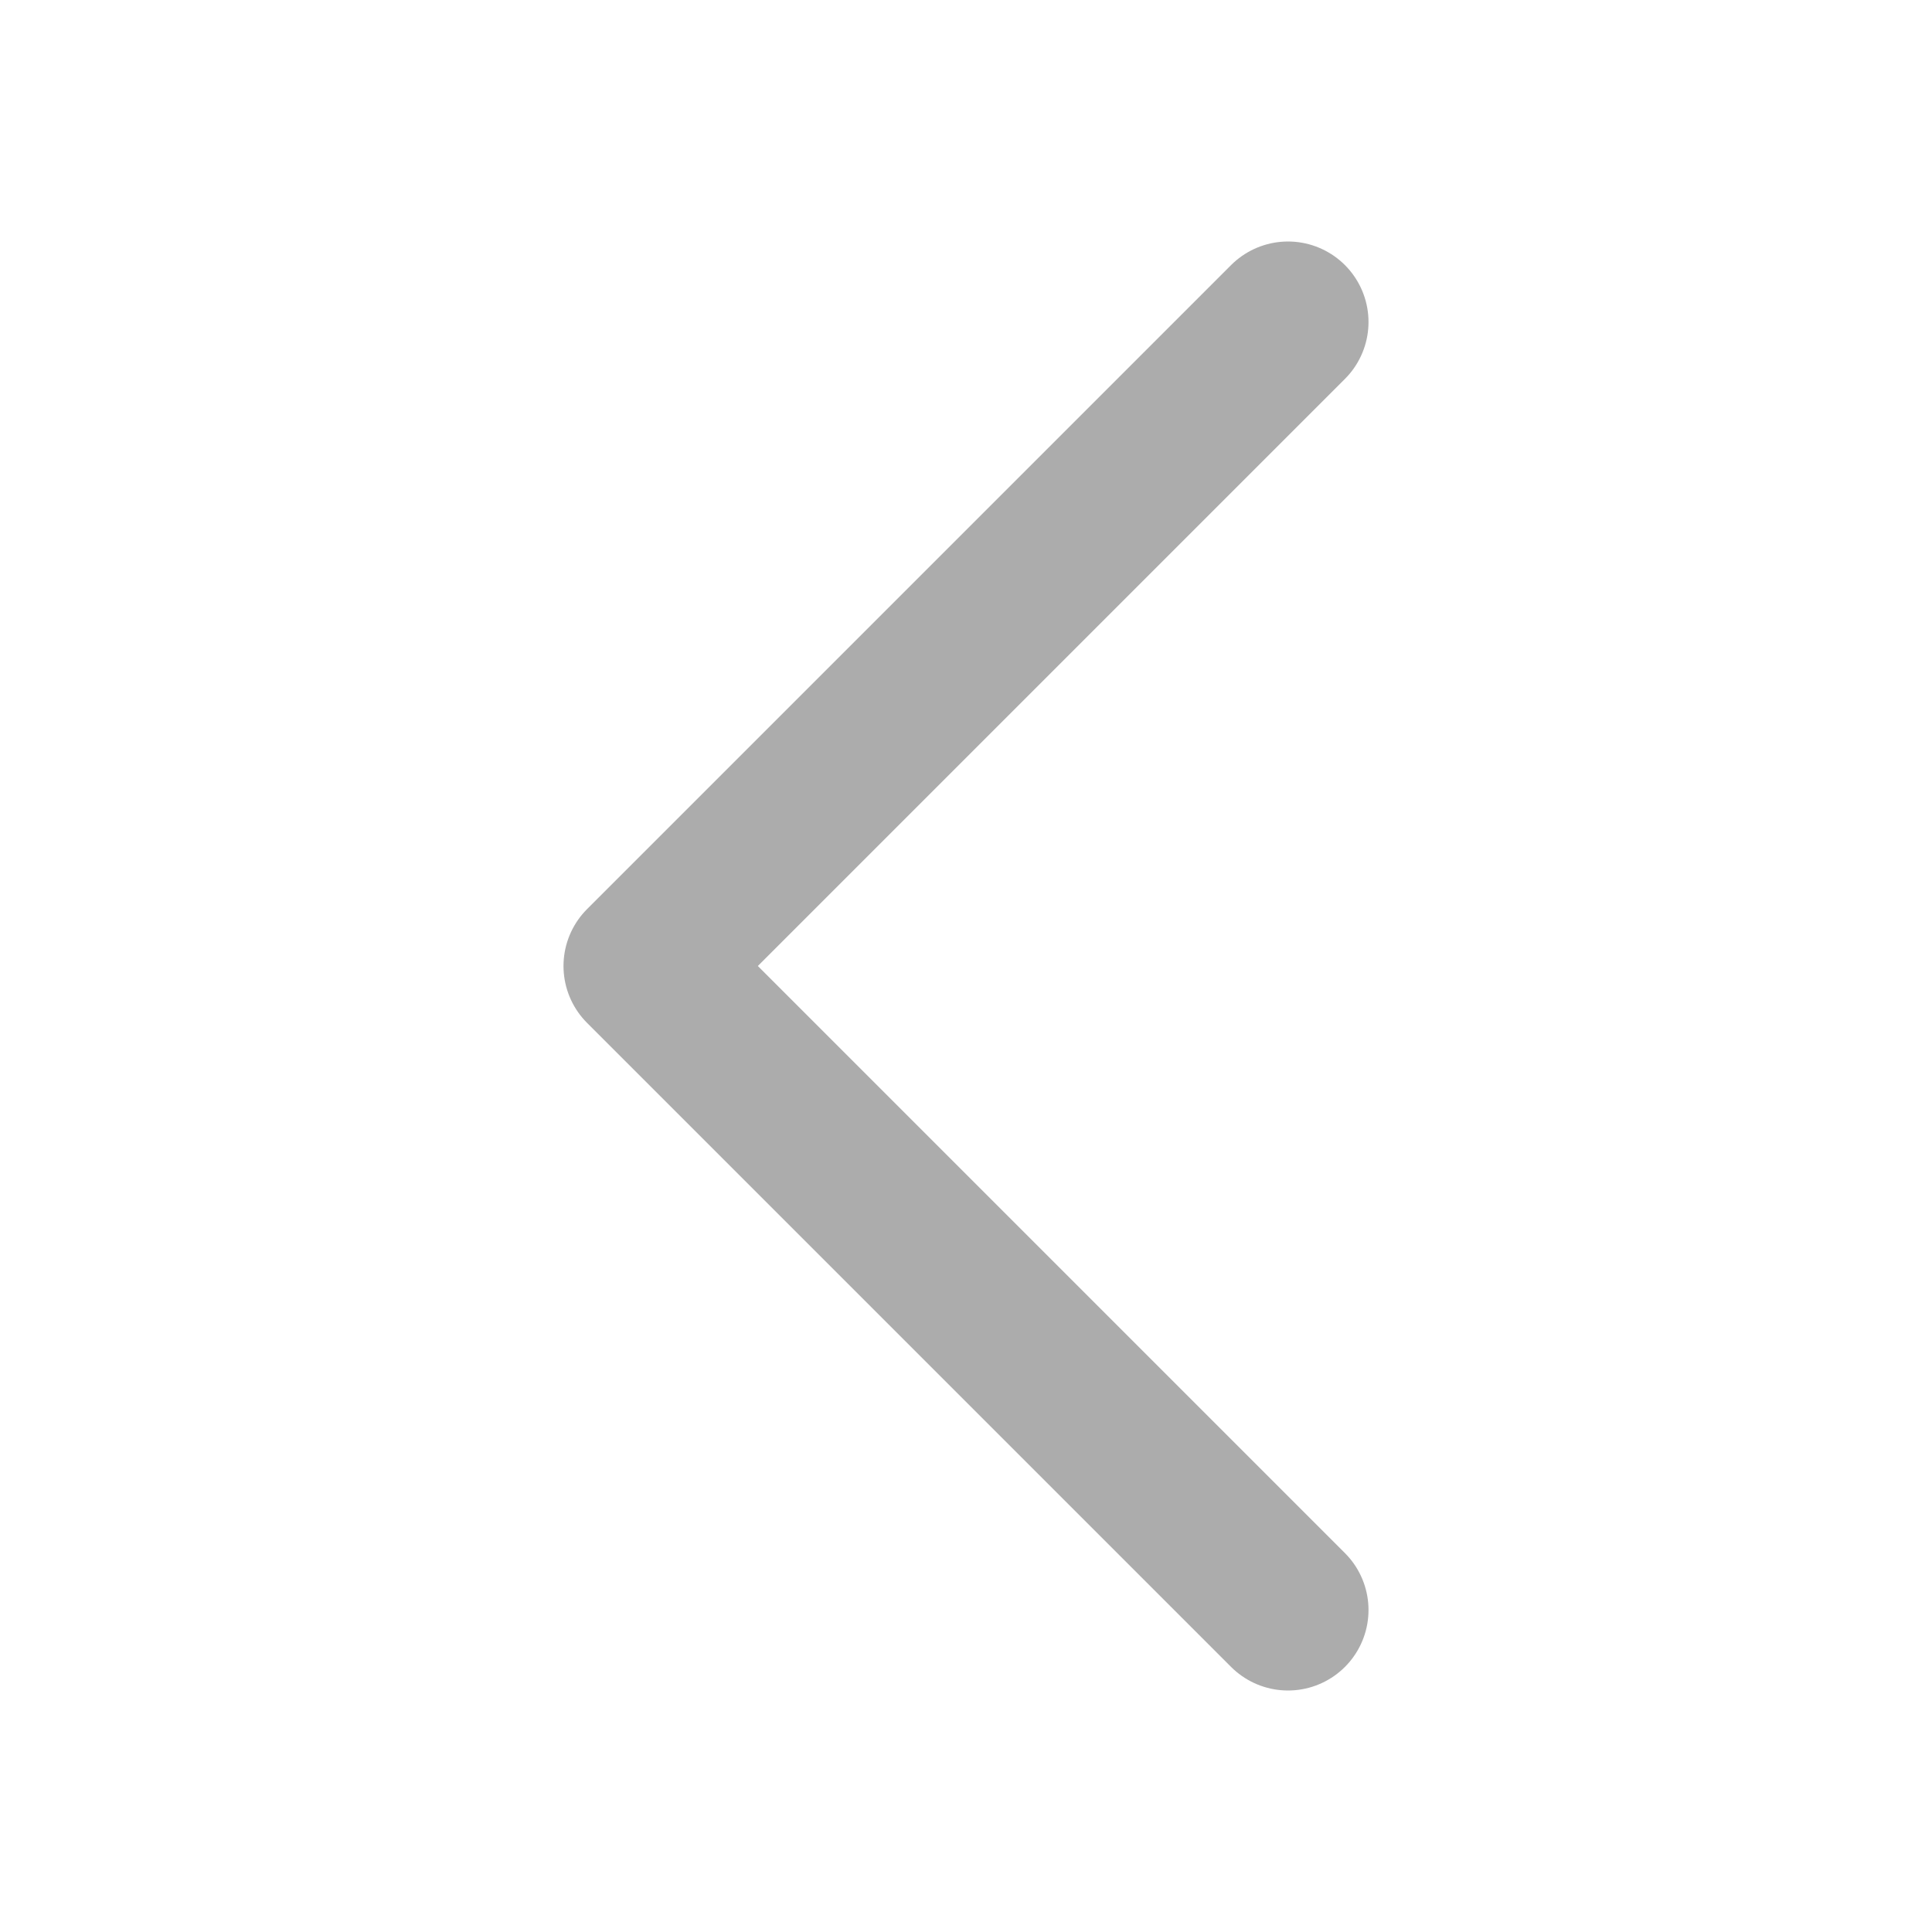
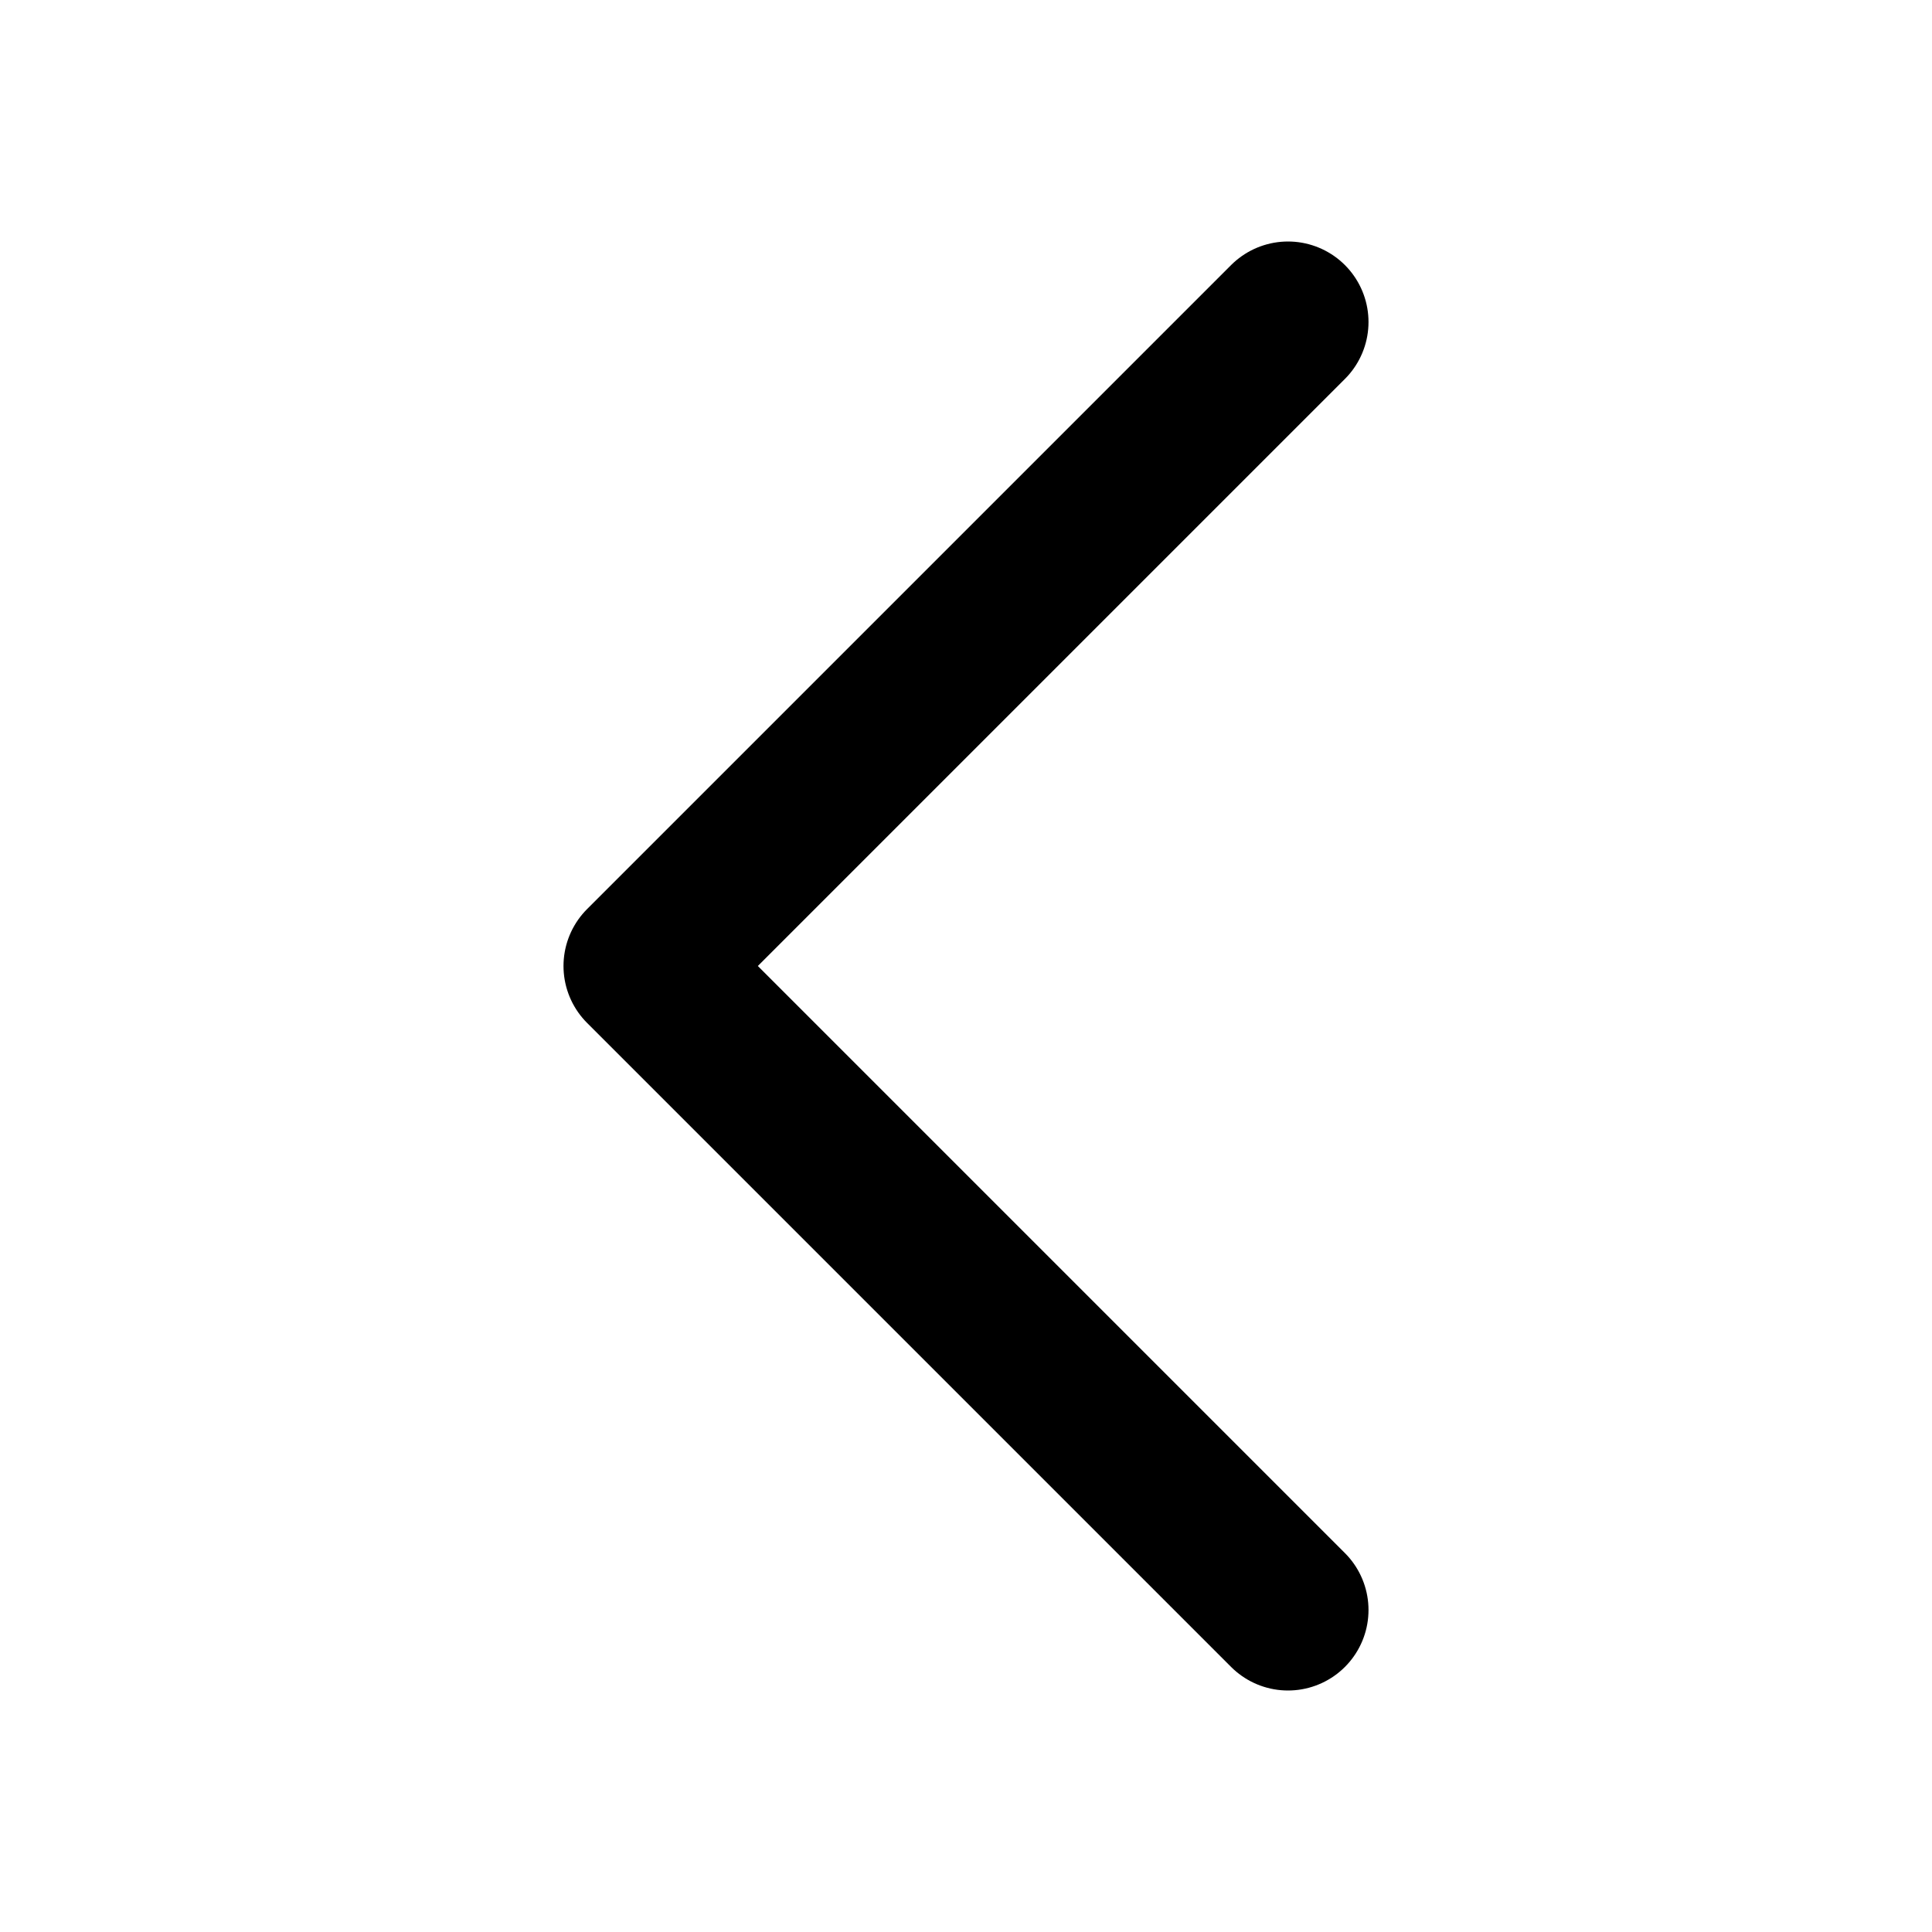
<svg xmlns="http://www.w3.org/2000/svg" width="24" height="24" viewBox="0 0 24 24" fill="none">
-   <path d="M16 20L8 12L16 4" stroke="#ACACAC" stroke-width="2" stroke-linecap="round" stroke-linejoin="round" />
+   <path d="M16 20L8 12L16 4" stroke="currentColor" stroke-width="2" stroke-linecap="round" stroke-linejoin="round" />
</svg>
